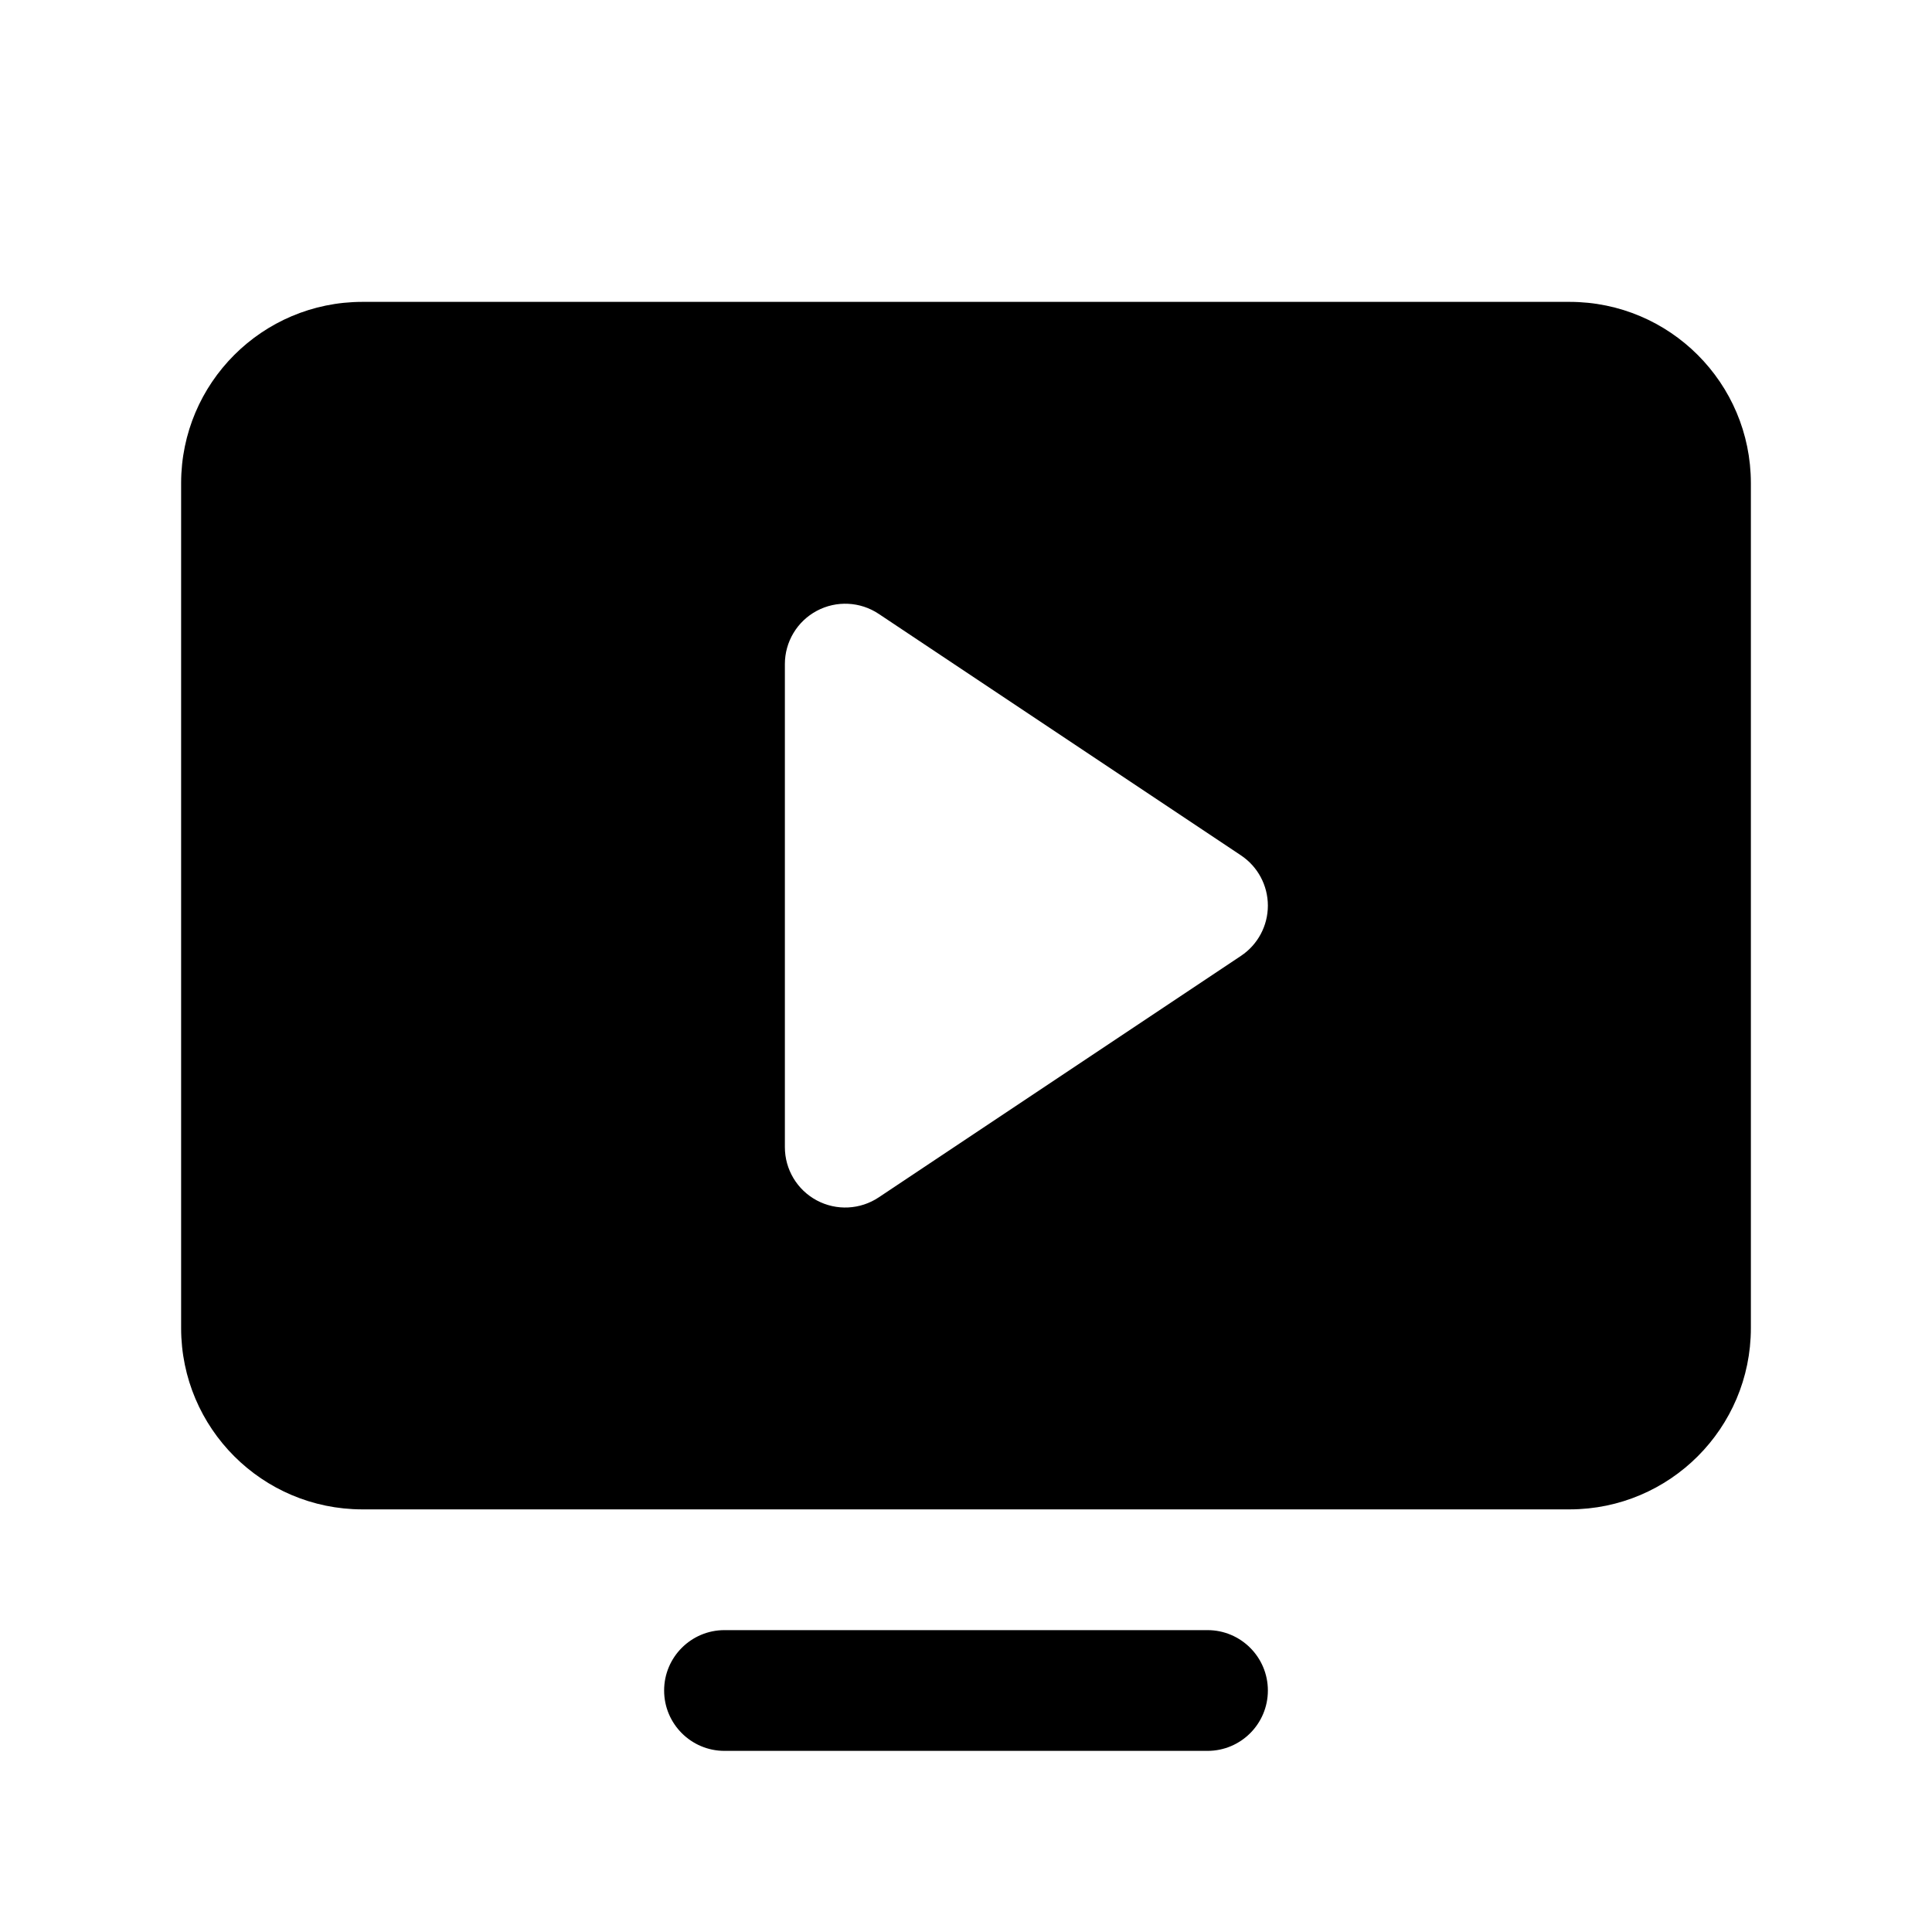
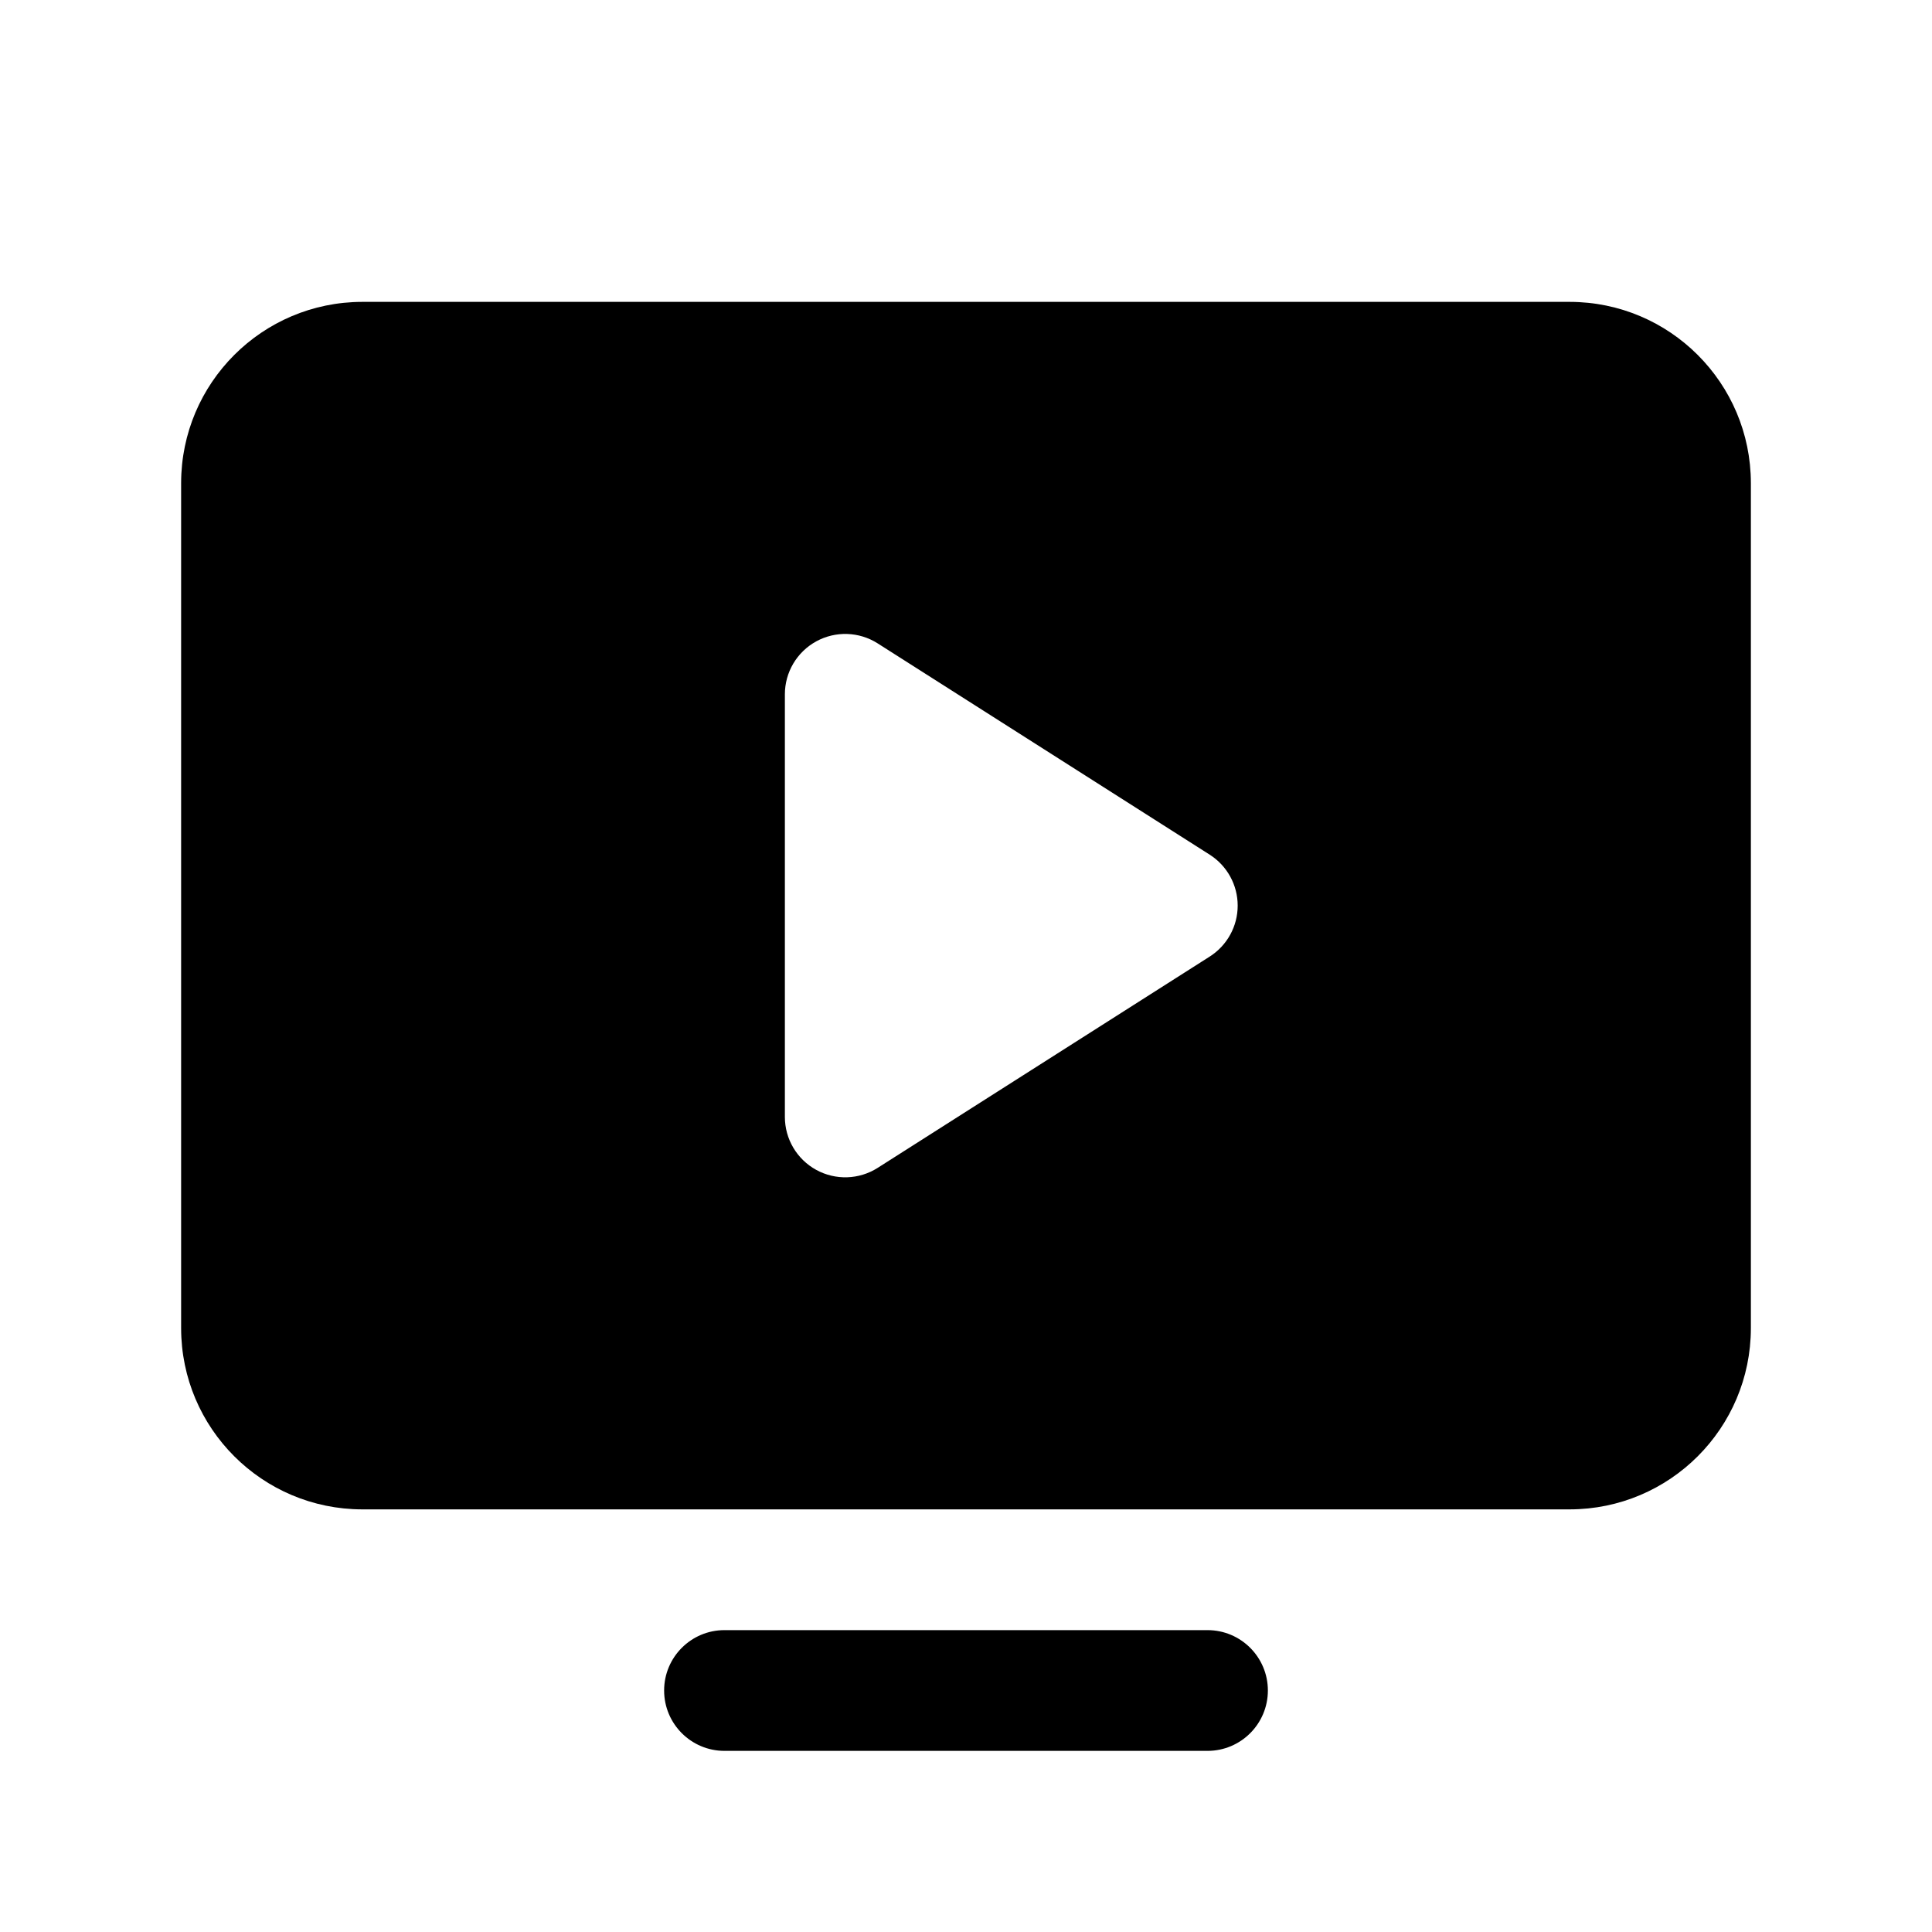
<svg xmlns="http://www.w3.org/2000/svg" id="Flat" viewBox="0 0 256 256">
-   <path d="M208,40H48a24.027,24.027,0,0,0-24,24v112a24.027,24.027,0,0,0,24,24H208a24.027,24.027,0,0,0,24-24v-112A24.027,24.027,0,0,0,208,40Zm-43.562,86.656-48,32A7.996,7.996,0,0,1,104,152V88a7.996,7.996,0,0,1,12.438-6.656l48,32a8,8,0,0,1,0,13.312ZM168,224a8,8,0,0,1-8,8H96a8,8,0,1,1,0-16h64A8,8,0,0,1,168,224Z" />
+   <path d="M168,224a8,8,0,0,1-8,8H96a8,8,0,0,1,0-16h64A8,8,0,0,1,168,224ZM232,64V176a24.027,24.027,0,0,1-24,24H48a24.027,24.027,0,0,1-24-24V64A24.027,24.027,0,0,1,48,40H208A24.027,24.027,0,0,1,232,64Zm-68,56a8,8,0,0,0-3.705-6.749l-44-28A8,8,0,0,0,104,92v56a8,8,0,0,0,12.295,6.749l44-28A8,8,0,0,0,164,120Z" />
</svg>
